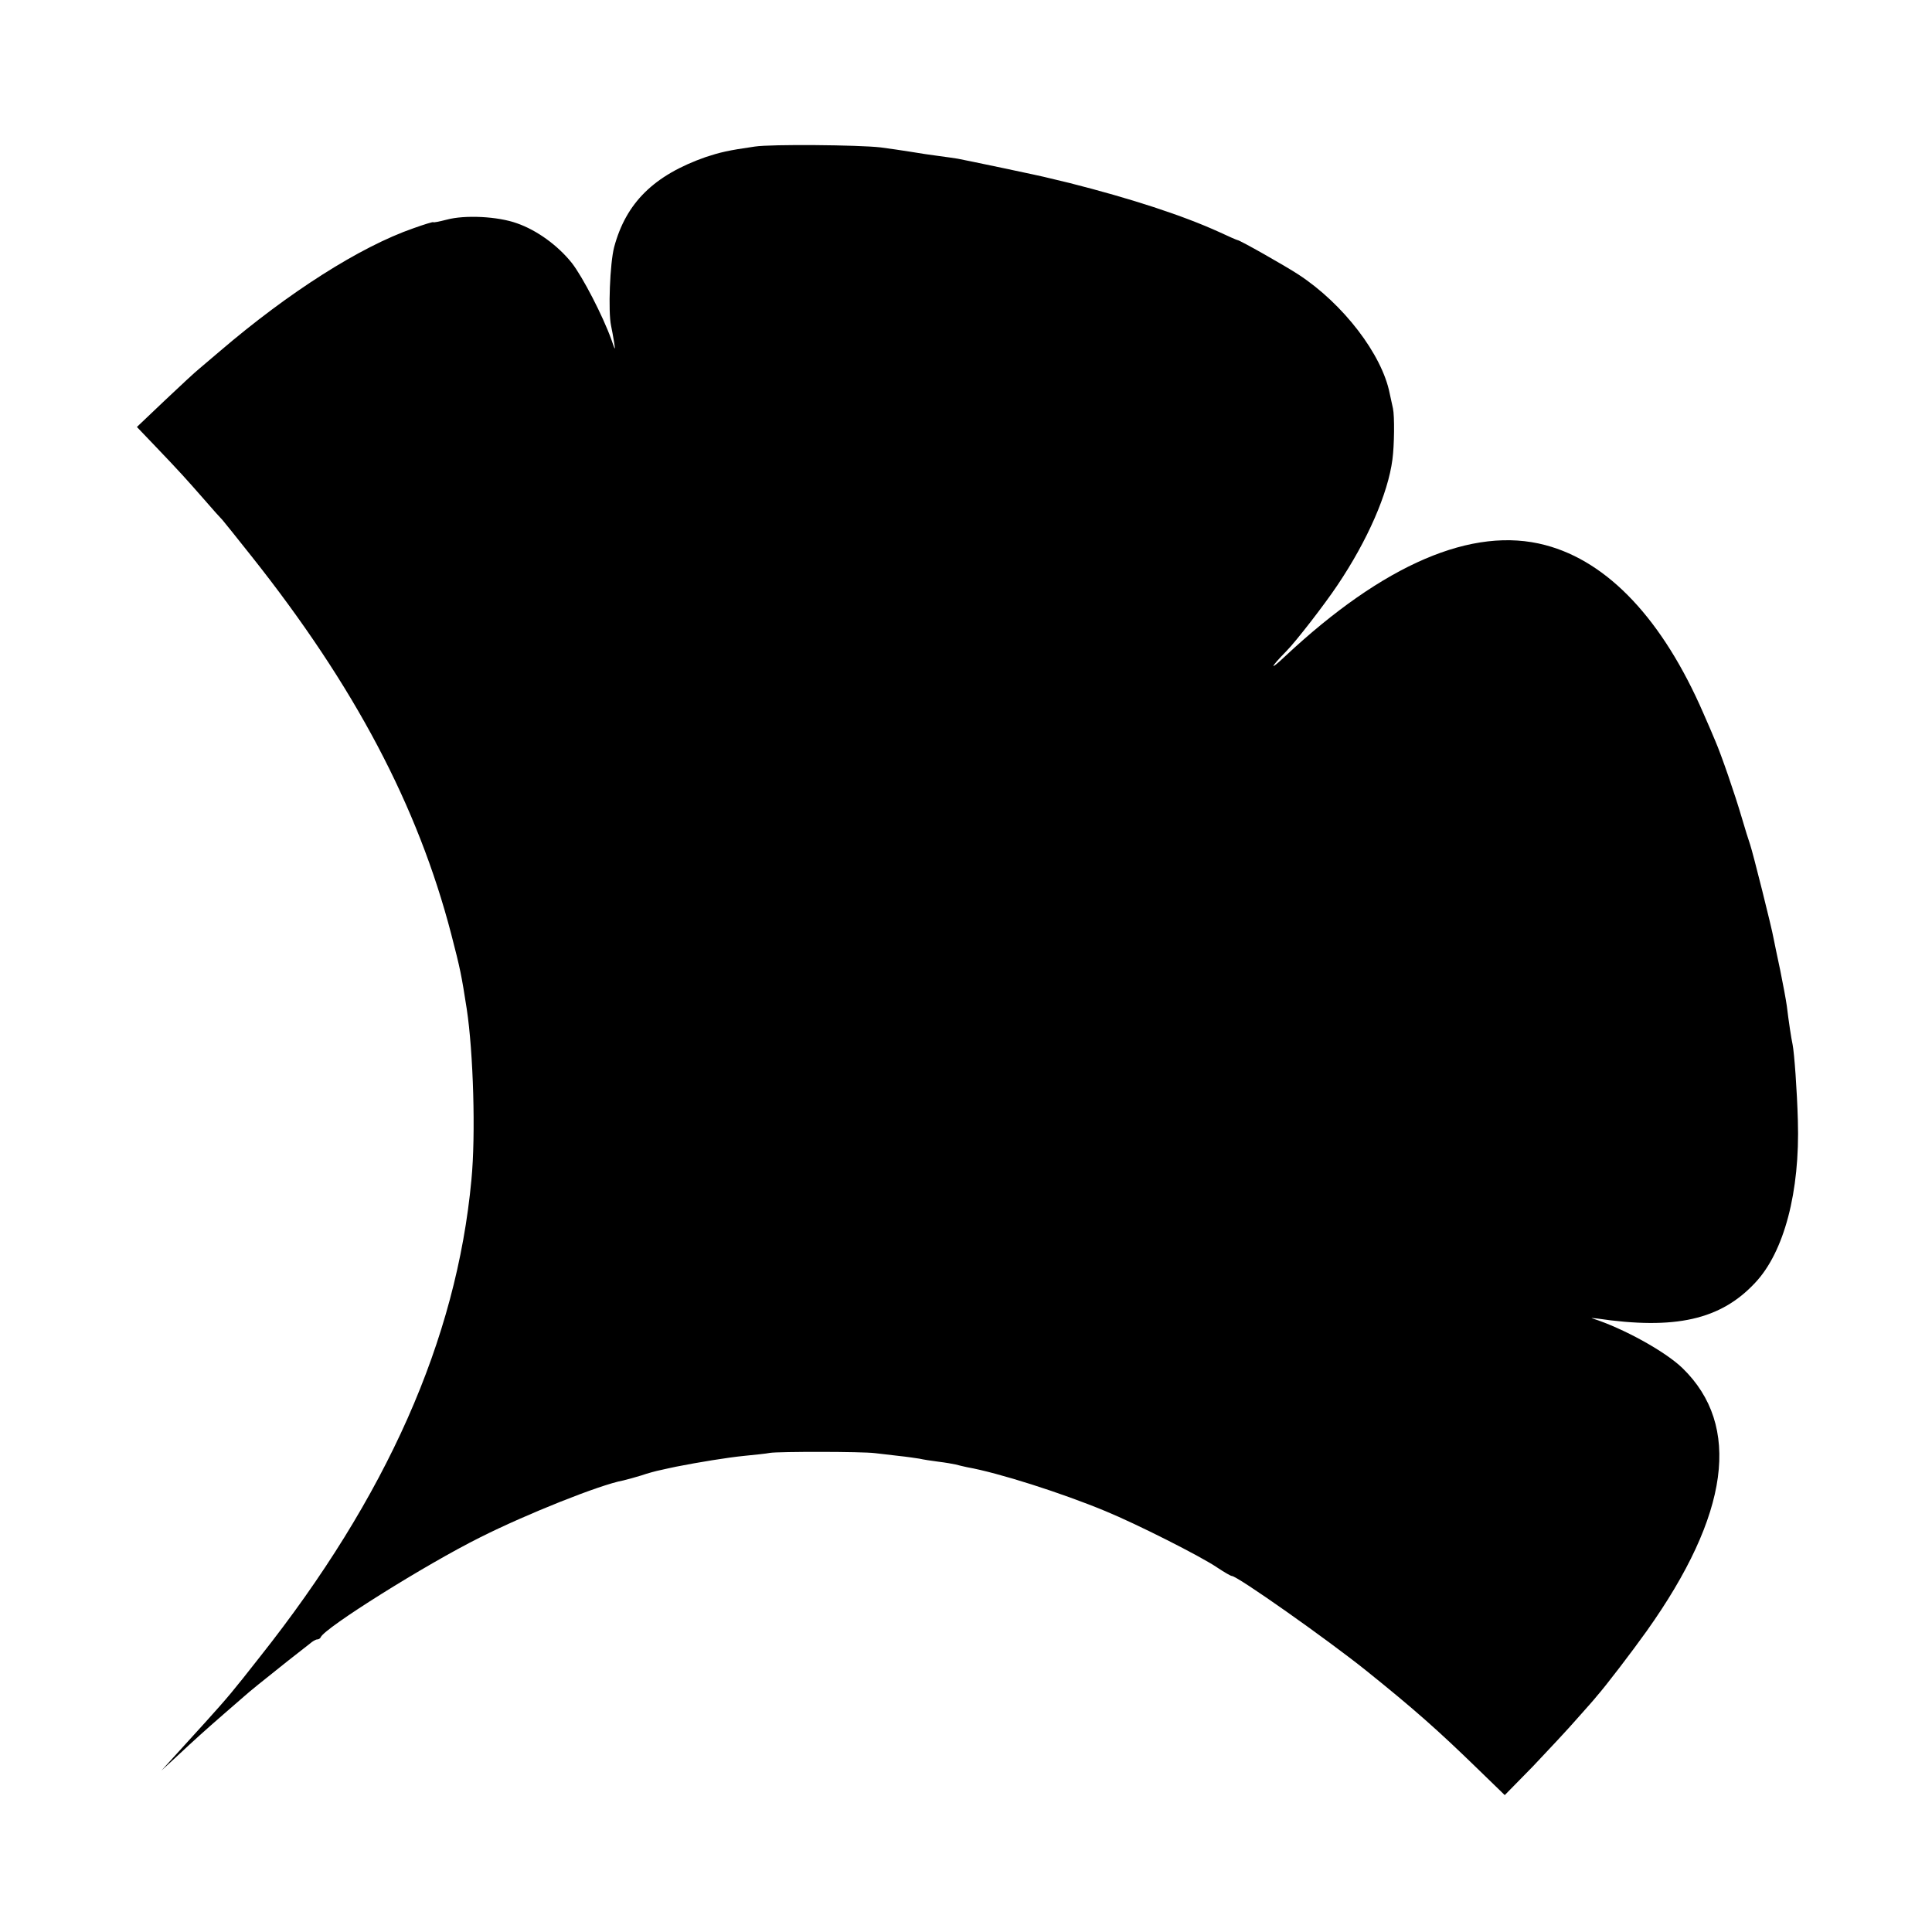
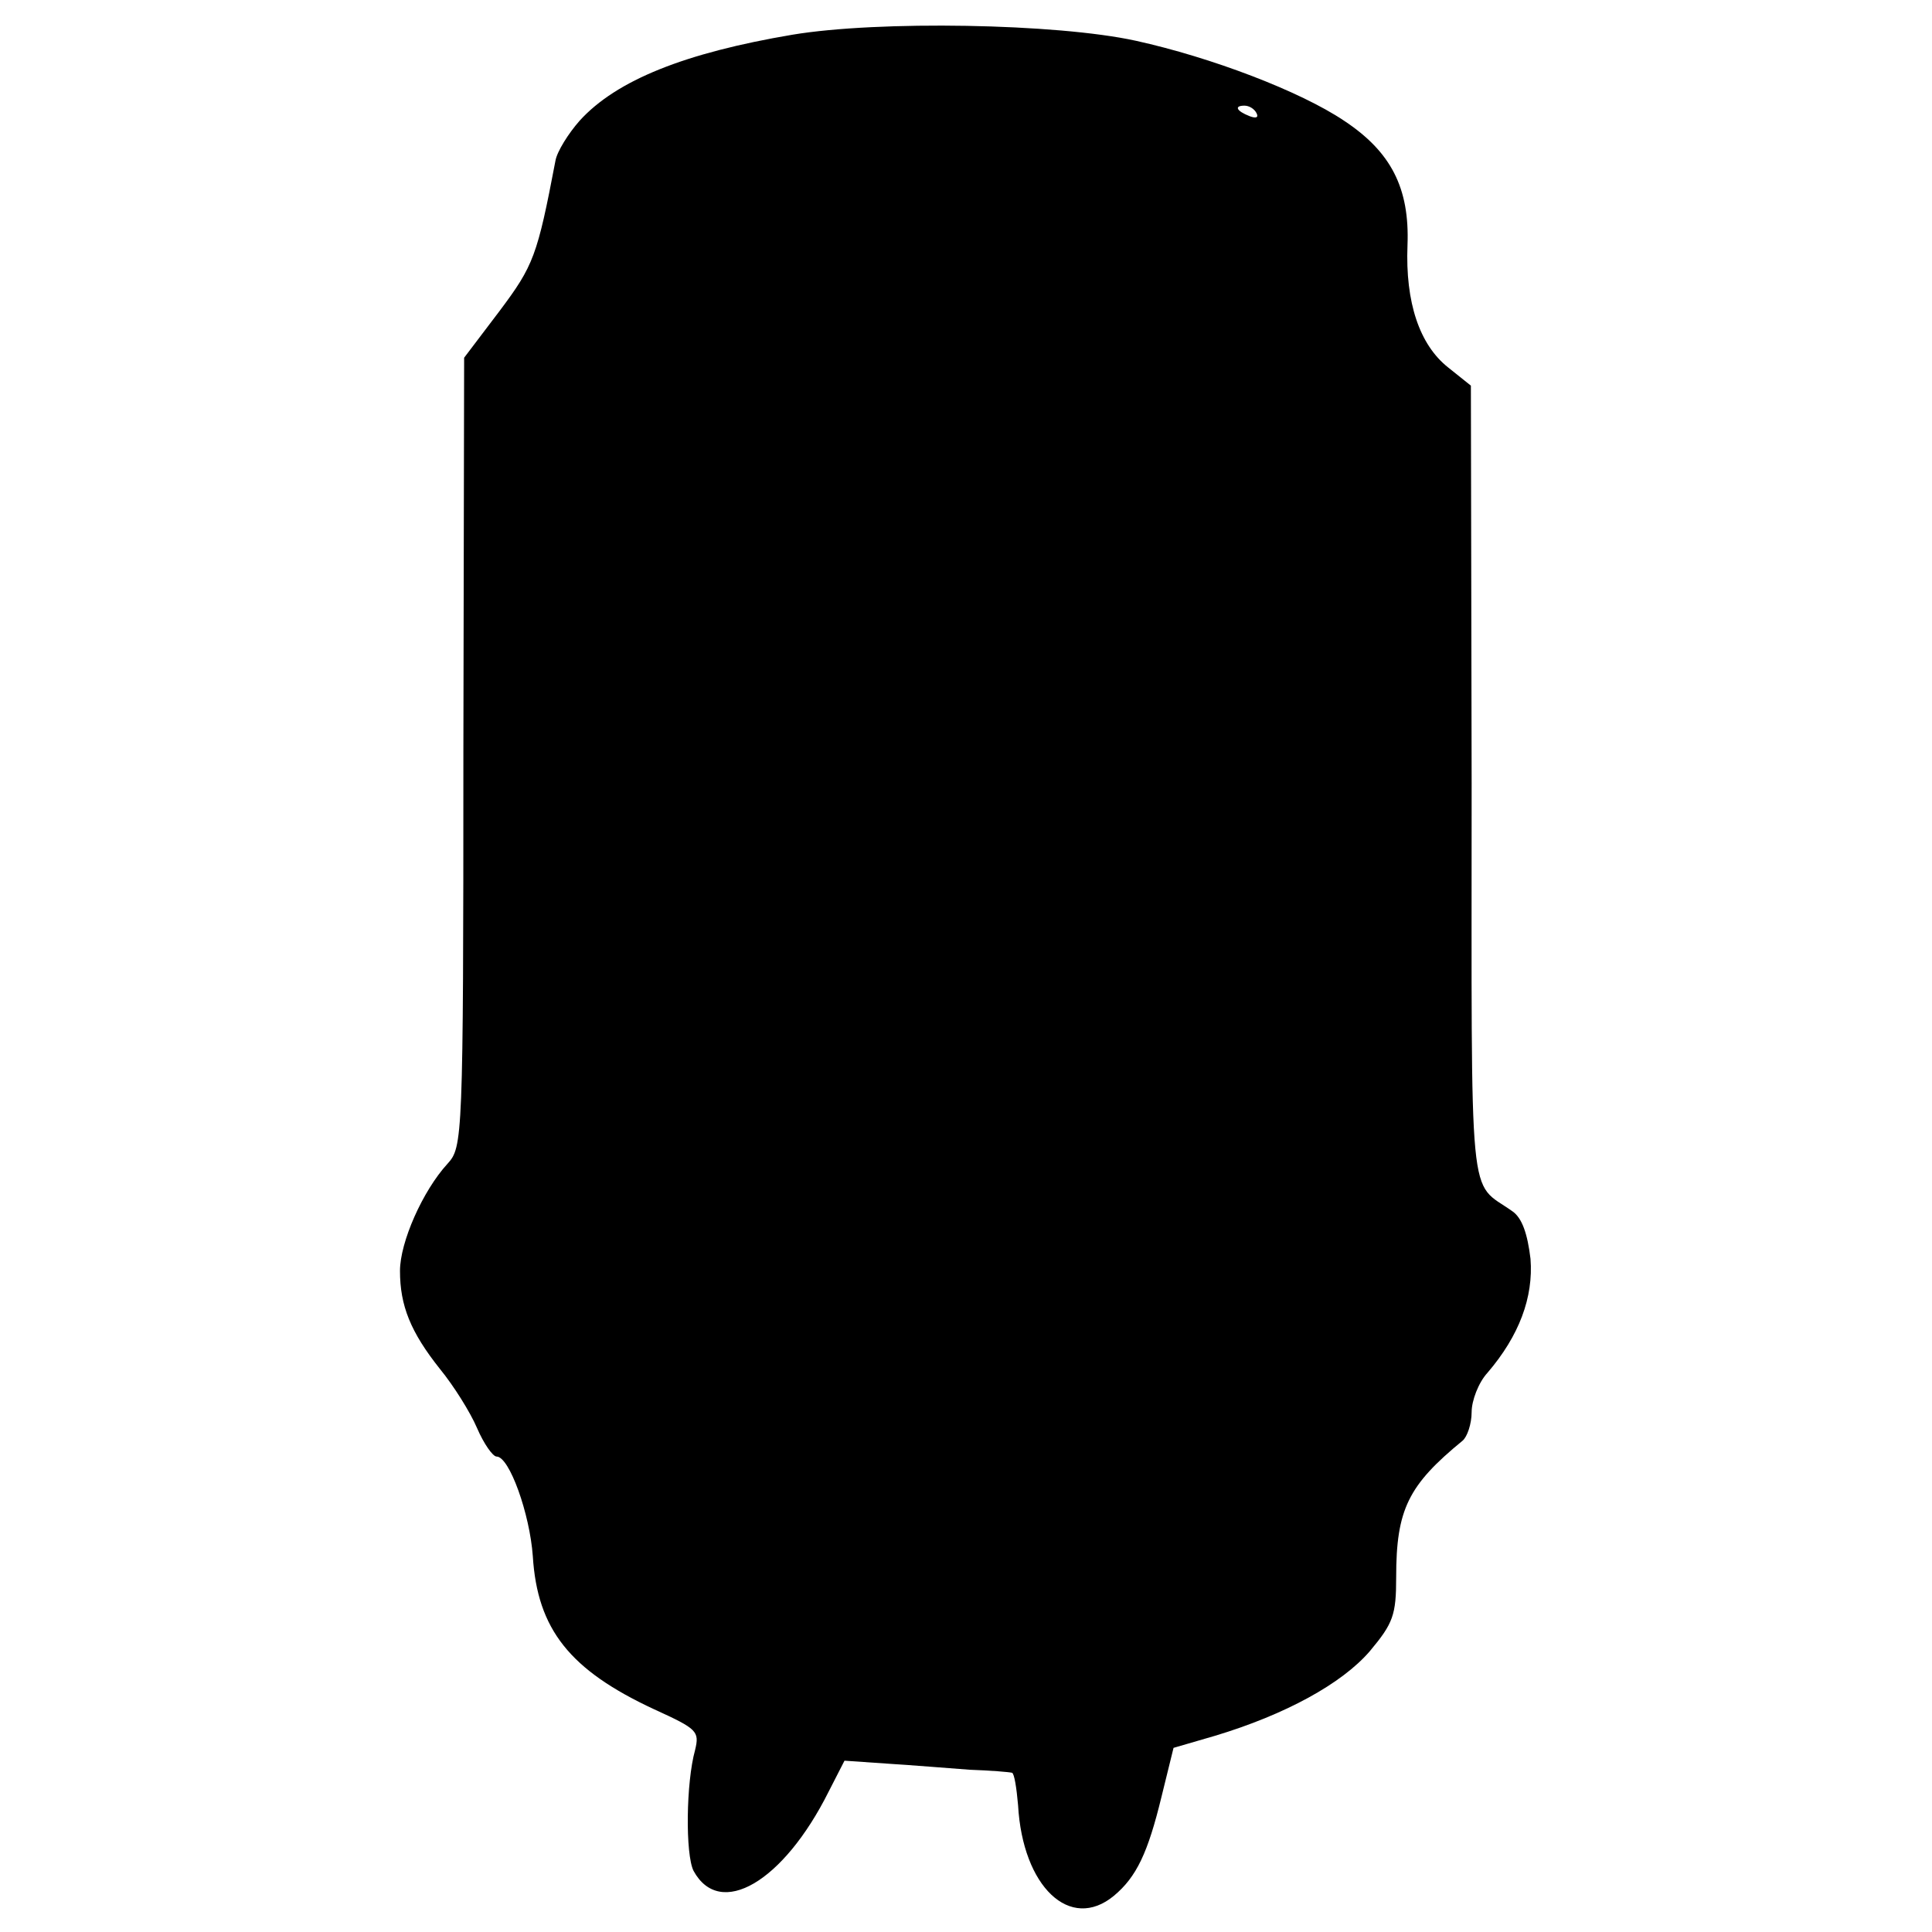
- <svg xmlns="http://www.w3.org/2000/svg" version="1.0" width="700pt" height="700pt" viewBox="0 0 700 700" preserveAspectRatio="xMidYMid meet">
-   <g transform="translate(0,700) scale(0.1,-0.1)" fill="#000000" stroke="none">
-     <path d="M2735 6469 c-98 -14 -126 -21 -178 -38 -188 -66 -289 -166 -332 -327 -15 -58 -22 -232 -11 -284 3 -14 8 -41 11 -60 5 -32 4 -31 -10 10 -31 86 -104 227 -143 277 -51 64 -127 119 -199 144 -69 25 -189 31 -255 13 -27 -7 -48 -11 -48 -9 0 2 -33 -8 -72 -22 -193 -67 -452 -232 -702 -446 -27 -23 -60 -51 -73 -62 -14 -11 -70 -63 -126 -116 l-101 -96 66 -69 c90 -94 114 -121 178 -194 30 -35 60 -68 66 -74 5 -6 53 -65 105 -131 374 -471 603 -905 724 -1370 33 -127 37 -148 56 -270 24 -157 33 -457 17 -620 -54 -579 -307 -1149 -767 -1729 -98 -125 -114 -144 -196 -235 -54 -59 -60 -66 -120 -132 l-40 -44 50 46 c76 71 104 96 175 158 36 31 70 61 76 66 14 13 72 60 154 125 36 28 73 57 83 65 9 8 21 15 26 15 5 0 11 3 13 8 14 34 381 264 578 362 167 84 435 191 518 206 13 3 42 11 65 18 23 8 56 17 72 20 17 4 41 9 55 12 81 16 185 33 245 39 39 4 81 8 95 11 32 5 334 5 380 -1 19 -2 58 -7 86 -10 29 -3 62 -8 75 -10 13 -3 44 -8 69 -11 25 -3 53 -8 62 -10 10 -3 29 -7 42 -10 113 -20 342 -93 501 -159 112 -46 346 -164 406 -205 24 -16 48 -30 52 -30 20 0 346 -230 487 -343 173 -139 259 -215 403 -355 l99 -96 102 104 c55 58 128 136 161 174 33 37 65 73 70 80 32 36 129 163 181 236 301 423 344 745 130 953 -63 61 -216 145 -326 180 -8 2 -1 2 15 0 284 -42 449 -5 574 129 105 111 163 330 155 588 -3 110 -13 245 -19 275 -5 23 -14 82 -21 140 -3 22 -14 81 -24 130 -11 50 -21 101 -24 115 -6 36 -75 311 -85 340 -5 14 -19 59 -31 100 -24 82 -74 227 -95 275 -7 17 -26 62 -43 100 -147 339 -345 550 -573 610 -263 70 -586 -69 -944 -404 -57 -54 -54 -41 5 19 35 35 140 171 186 240 109 162 183 332 199 455 7 51 8 158 2 185 -2 8 -7 33 -12 55 -28 141 -168 324 -330 430 -47 31 -213 125 -221 125 -2 0 -32 13 -66 29 -134 61 -322 122 -543 178 -33 8 -67 16 -75 18 -25 7 -303 65 -330 70 -14 2 -45 7 -70 10 -25 3 -70 10 -100 15 -30 5 -80 12 -110 16 -79 9 -396 12 -455 3z" />
+ <svg xmlns="http://www.w3.org/2000/svg" version="1.0" width="256pt" height="256pt" viewBox="0 0 256 256" preserveAspectRatio="xMidYMid meet">
+   <g transform="translate(0,256) scale(0.1,-0.1)" fill="#000000" stroke="none">
+     <path d="M1050 2514 c-142 -24 -233 -60 -282 -114 -15 -17 -30 -41 -32 -53 -24 -126 -29 -139 -74 -199 l-47 -62 -1 -523 c0 -514 -1 -523 -21 -545 -33 -36 -63 -104 -63 -142 0 -46 14 -81 53 -130 18 -22 40 -57 49 -78 9 -21 21 -38 26 -38 17 0 44 -76 48 -132 6 -97 49 -151 161 -203 57 -26 60 -29 54 -54 -12 -43 -13 -138 -2 -160 35 -64 119 -15 179 105 l21 41 58 -4 c32 -2 81 -6 108 -8 28 -1 52 -3 56 -4 3 -1 6 -20 8 -43 6 -108 69 -168 127 -120 30 25 45 57 63 131 l16 65 55 16 c93 28 168 69 205 112 31 37 35 48 35 98 0 90 16 122 88 181 6 5 12 22 12 38 0 15 9 39 21 52 42 49 61 100 57 151 -4 33 -11 54 -24 63 -59 42 -54 -9 -54 567 l-1 527 -30 24 c-38 30 -57 86 -54 162 3 76 -22 124 -84 165 -58 39 -176 84 -276 106 -105 23 -341 27 -455 8z m615 -104 c3 -6 -1 -7 -9 -4 -18 7 -21 14 -7 14 6 0 13 -4 16 -10z" />
  </g>
</svg>
